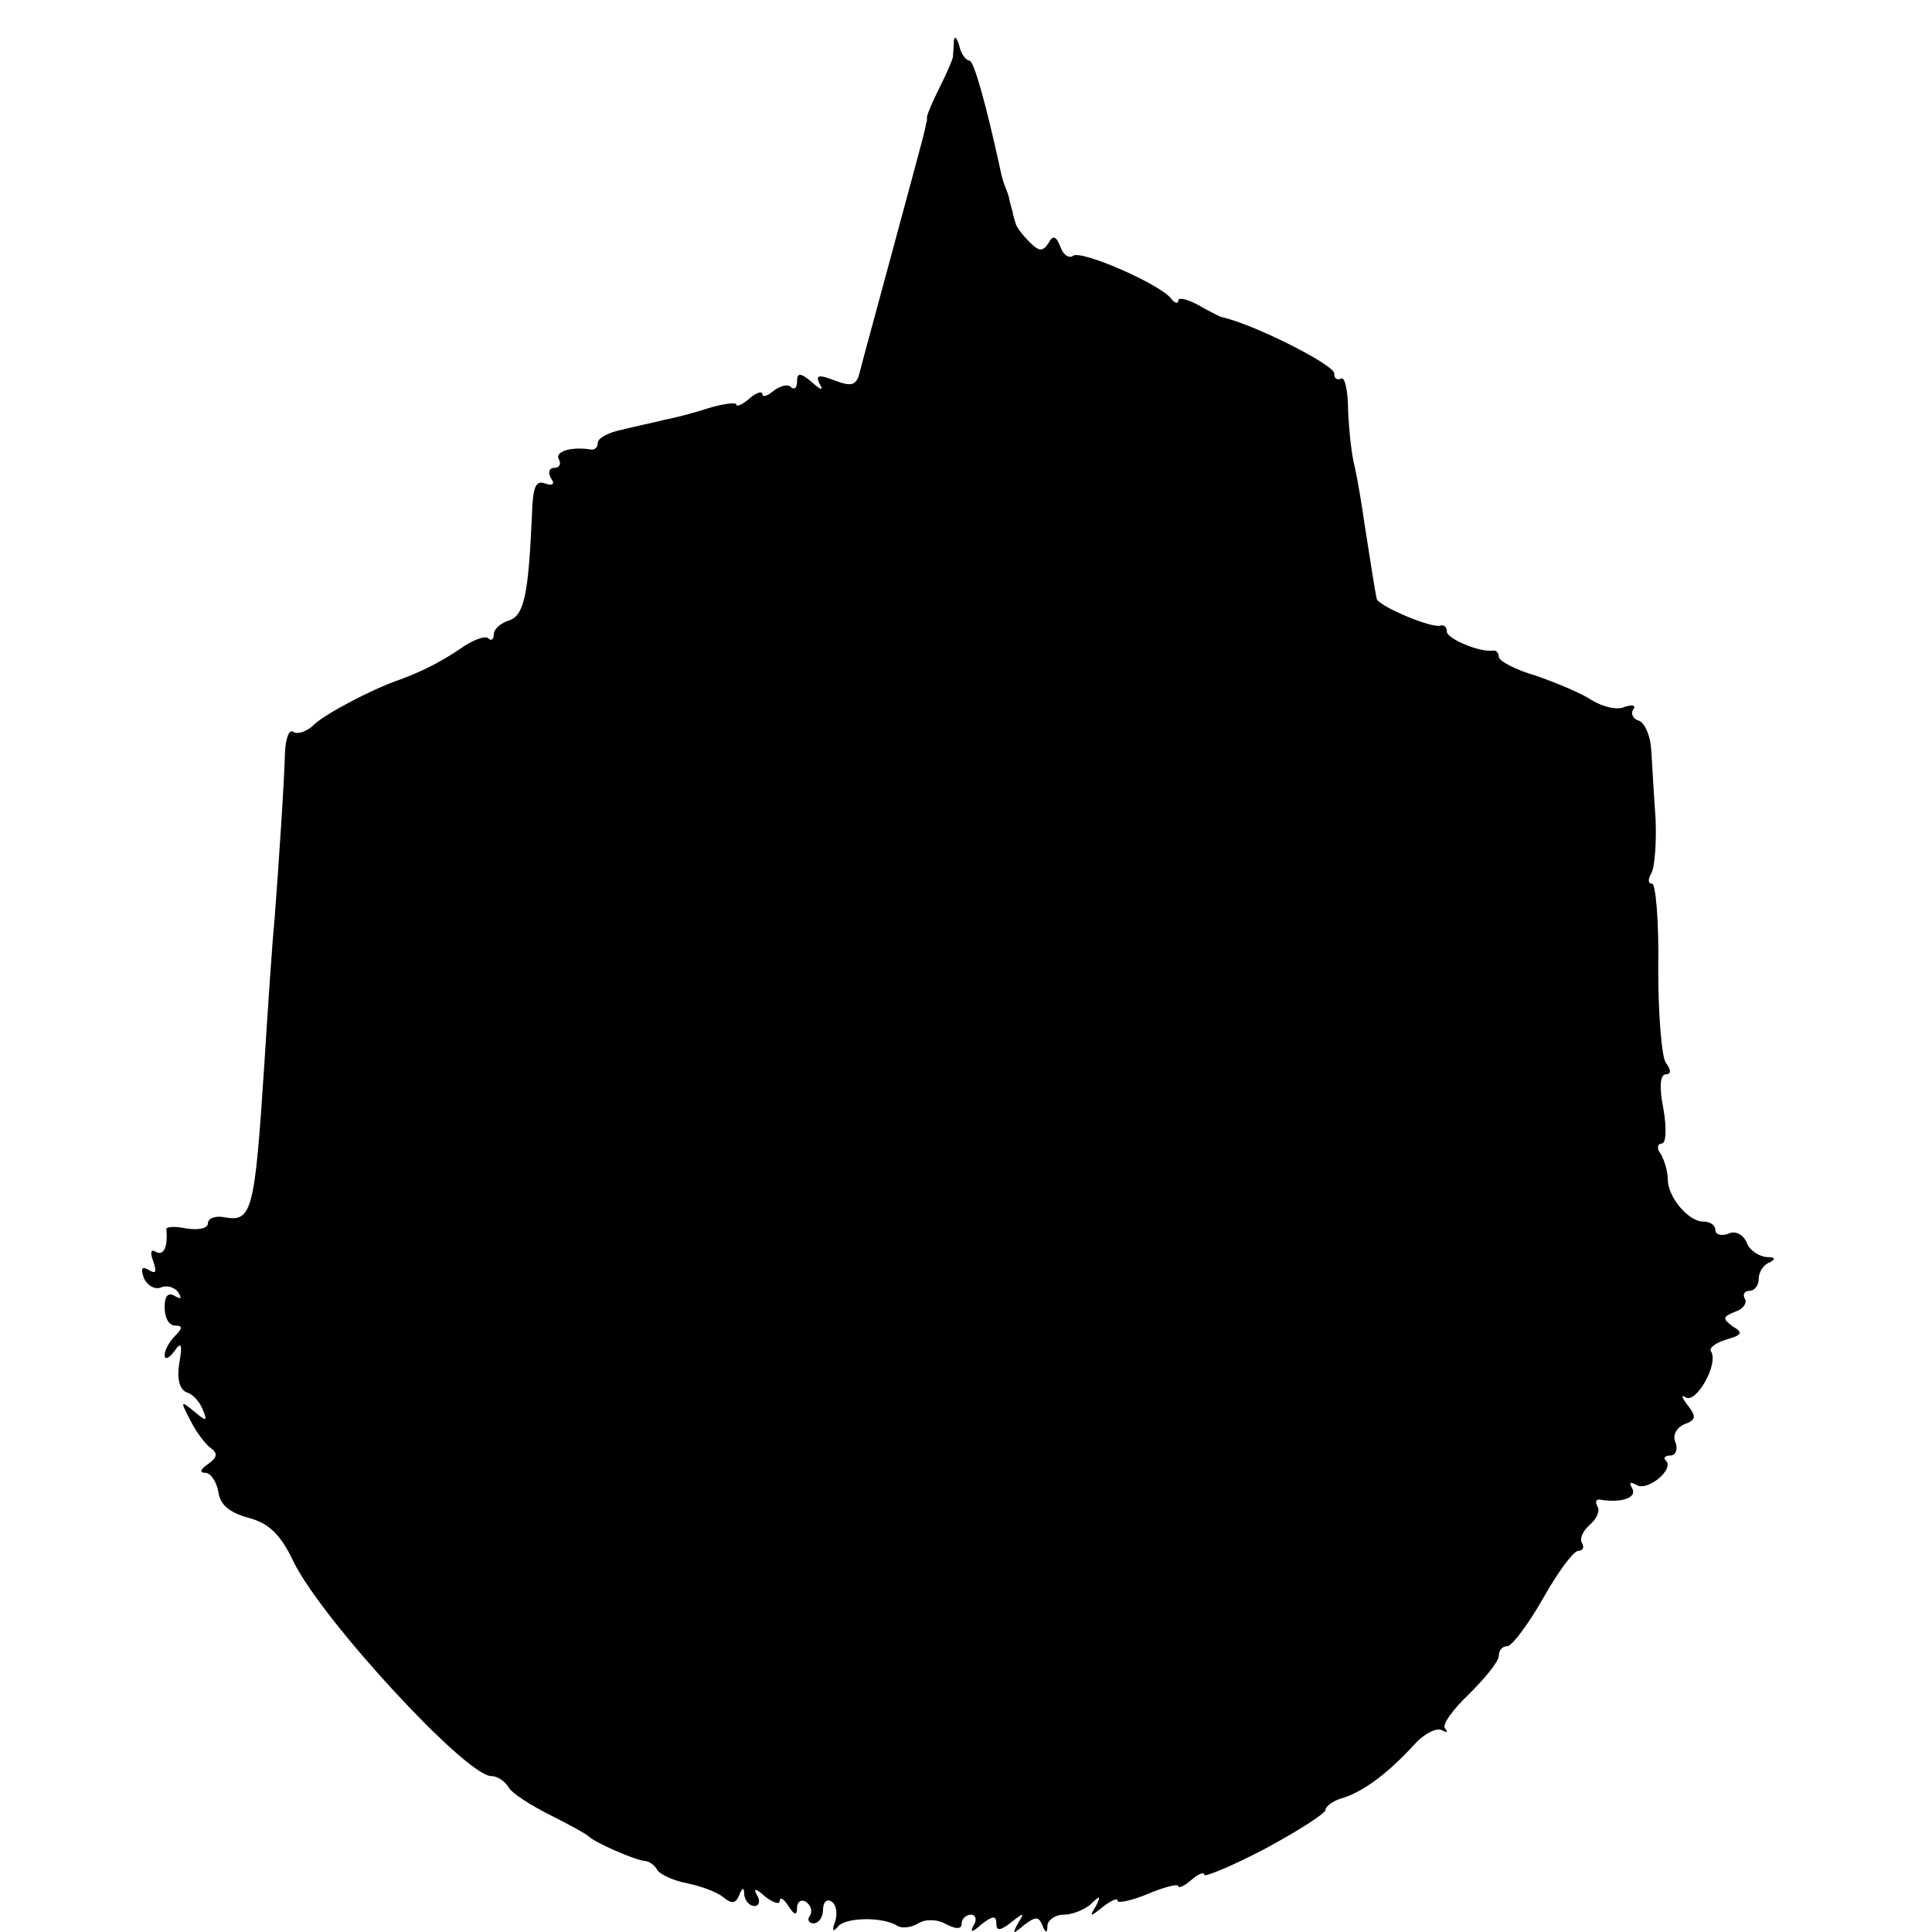
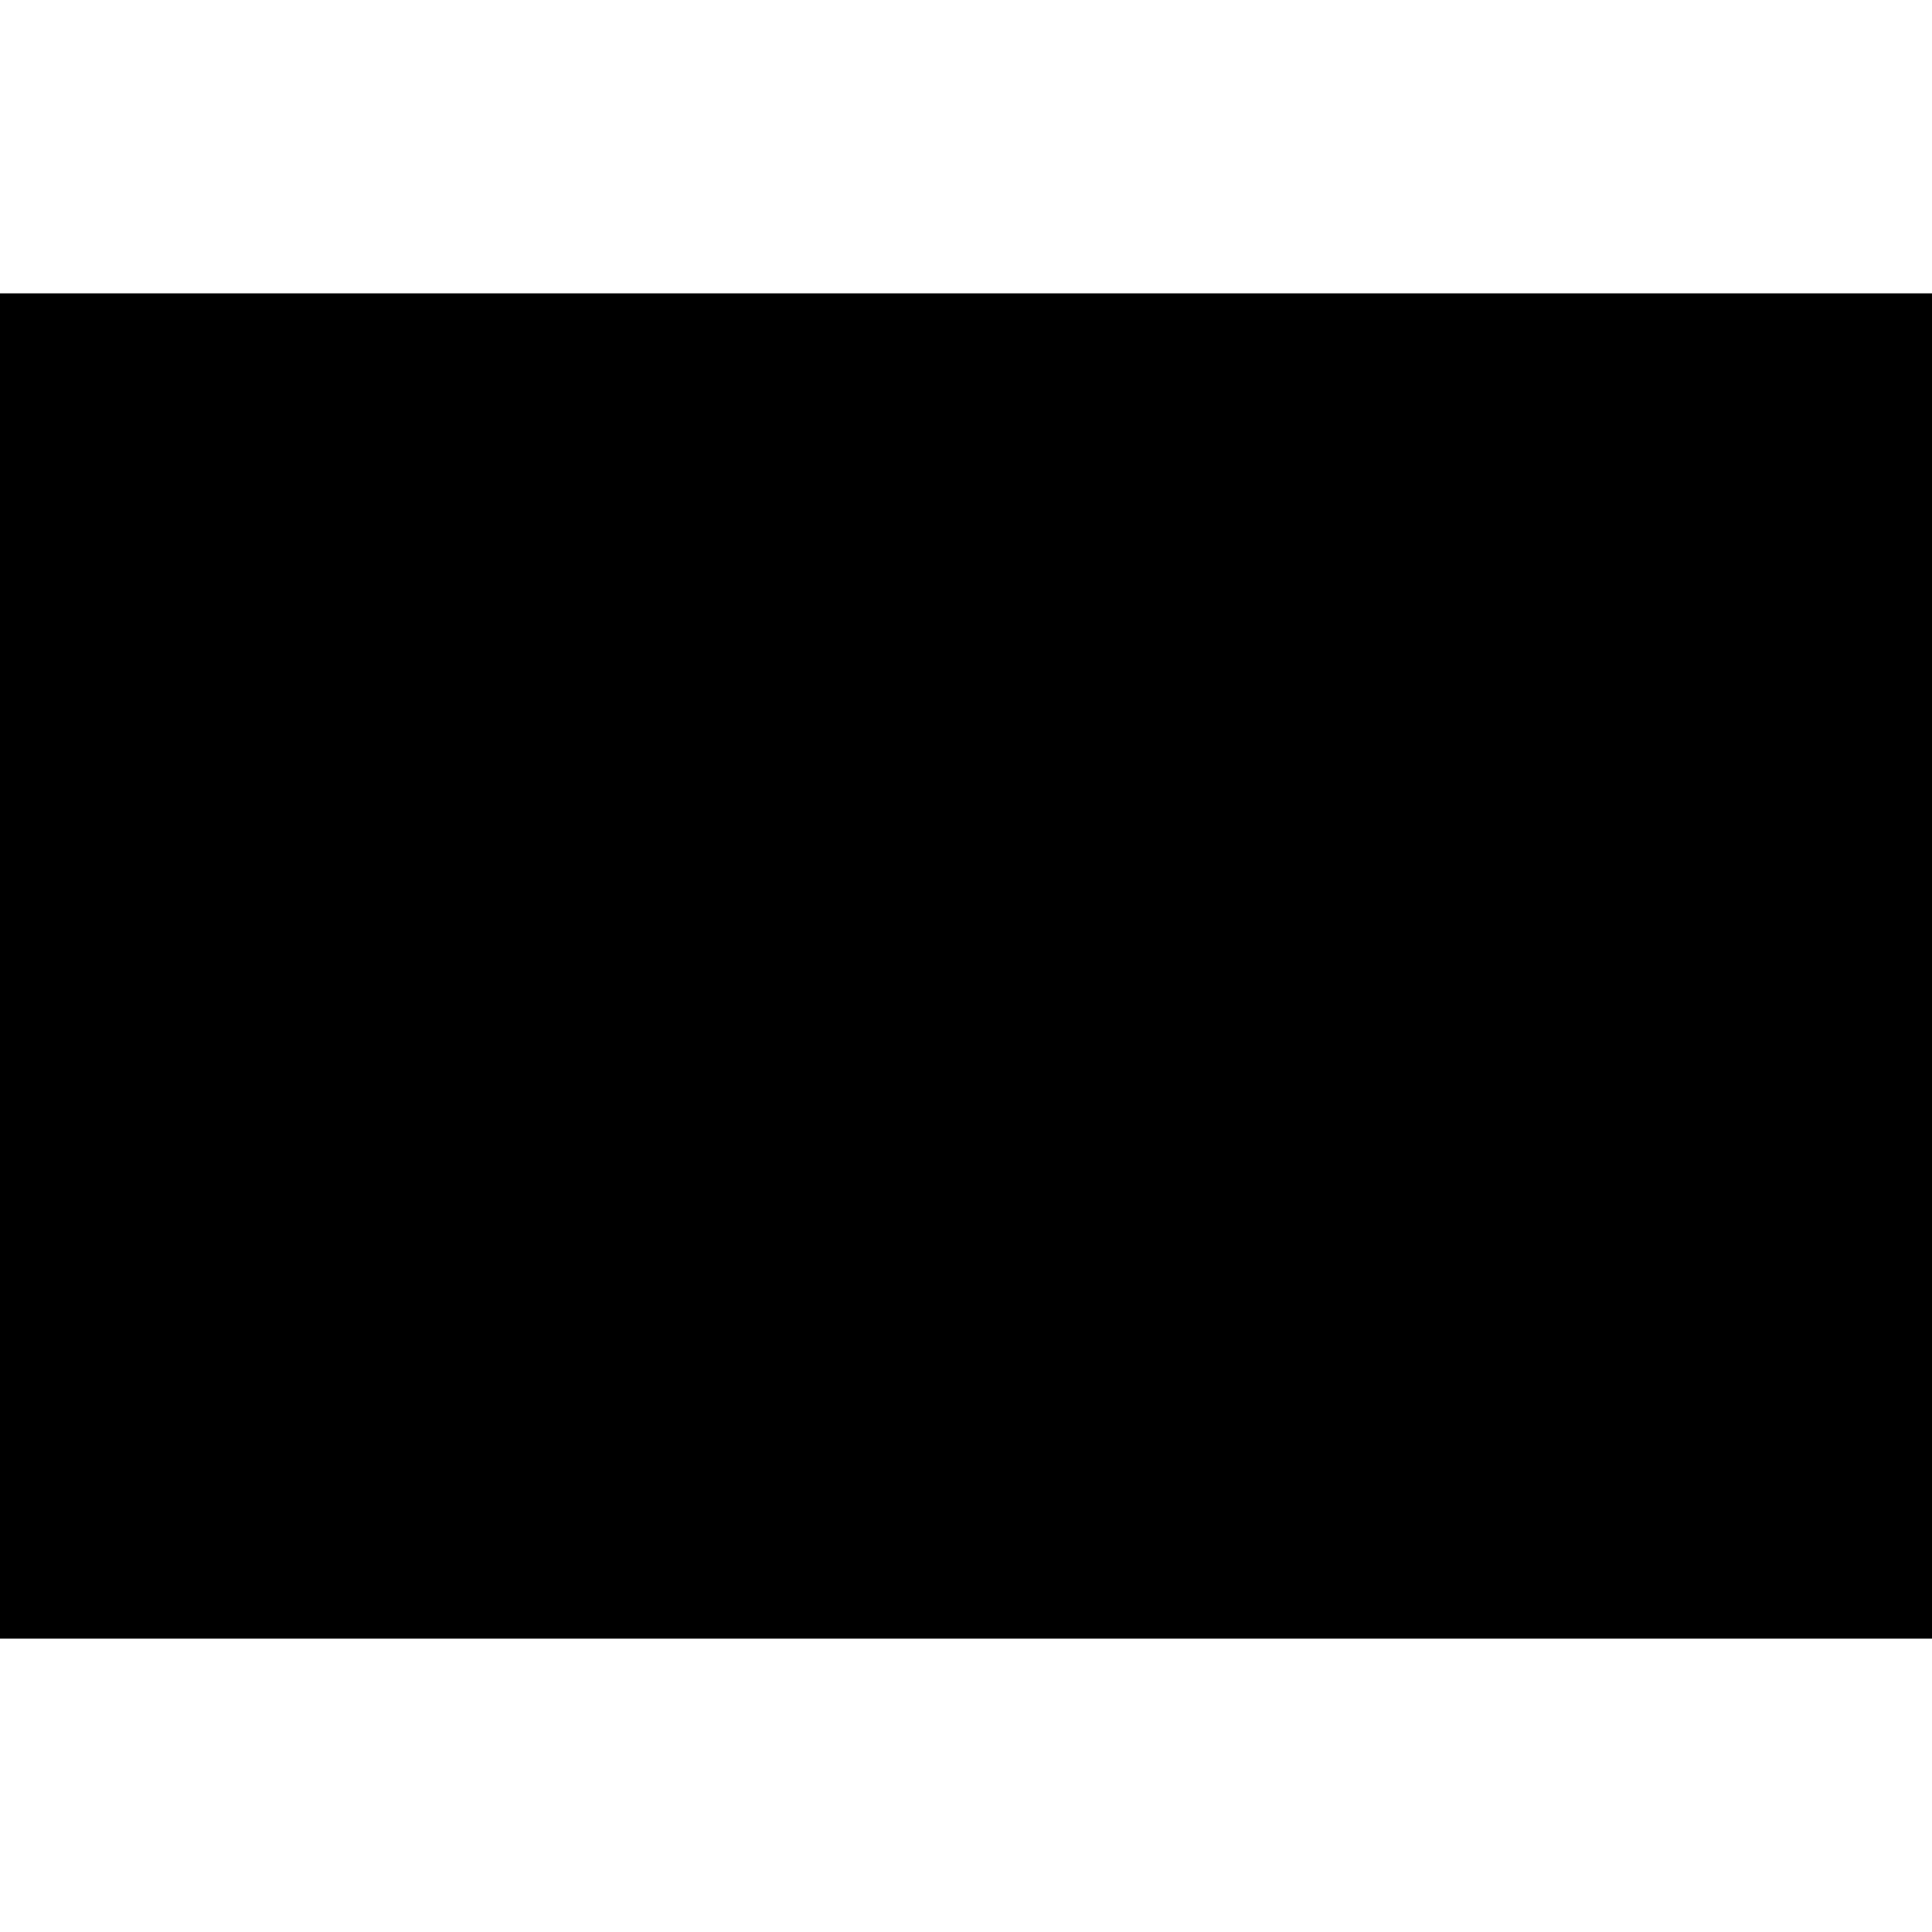
- <svg xmlns="http://www.w3.org/2000/svg" version="1.0" width="223pt" height="223pt" viewBox="0 0 223 223" preserveAspectRatio="xMidYMid meet">
-   <g transform="translate(0,223) scale(0.1,-0.1)" fill="#000000" stroke="none">
-     <path d="M1101 2183 c0 -7 -1 -15 -1 -18 0 -3 -7 -19 -15 -35 -8 -16 -15 -32 -15 -35 0 -3 0 -6 -1 -7 0 -2 -2 -10 -4 -18 -2 -8 -18 -67 -35 -130 -17 -63 -34 -125 -37 -137 -4 -18 -9 -20 -30 -12 -18 7 -22 6 -17 -4 5 -8 2 -8 -9 2 -13 11 -17 11 -17 1 0 -8 -3 -10 -7 -7 -3 4 -12 2 -20 -4 -7 -6 -13 -8 -13 -4 0 4 -7 2 -15 -5 -8 -7 -15 -10 -15 -7 0 3 -15 1 -32 -4 -18 -6 -42 -12 -53 -14 -11 -3 -32 -7 -47 -11 -16 -3 -28 -10 -28 -15 0 -5 -3 -8 -7 -8 -23 4 -43 -2 -38 -11 3 -5 1 -10 -5 -10 -6 0 -8 -5 -4 -12 5 -7 2 -9 -7 -6 -11 4 -14 -5 -15 -36 -4 -92 -9 -116 -26 -122 -10 -3 -18 -10 -18 -16 0 -6 -3 -8 -6 -5 -4 4 -19 -2 -33 -12 -22 -15 -46 -27 -71 -36 -32 -11 -86 -40 -97 -51 -8 -8 -19 -12 -24 -9 -5 4 -9 -6 -10 -22 -1 -38 -7 -126 -12 -193 -3 -30 -8 -107 -12 -170 -11 -168 -14 -181 -46 -175 -10 2 -19 -1 -19 -7 0 -6 -11 -8 -25 -6 -13 3 -24 2 -23 -1 2 -20 -3 -31 -12 -26 -6 4 -7 -1 -3 -11 4 -12 3 -15 -5 -10 -8 5 -10 2 -6 -9 4 -9 13 -14 20 -11 7 3 16 0 20 -6 4 -7 3 -8 -4 -4 -8 5 -12 0 -12 -13 0 -12 5 -21 12 -21 9 0 9 -3 0 -12 -7 -7 -12 -17 -12 -22 0 -6 5 -4 11 4 8 12 10 9 6 -13 -3 -18 0 -30 8 -34 8 -2 16 -12 19 -20 6 -14 4 -14 -10 -2 -16 13 -16 12 -4 -11 7 -14 18 -28 24 -32 8 -6 6 -11 -4 -18 -9 -6 -10 -10 -3 -10 6 0 13 -10 15 -22 2 -15 13 -24 35 -30 23 -6 37 -19 52 -51 33 -67 199 -247 228 -247 7 0 16 -6 20 -13 4 -7 26 -21 48 -32 22 -11 42 -22 45 -25 7 -7 53 -27 64 -28 5 0 12 -5 15 -11 4 -5 19 -12 35 -15 15 -3 34 -10 41 -16 10 -8 14 -7 18 2 4 10 6 10 6 1 1 -7 6 -13 12 -13 5 0 7 6 3 12 -5 9 -2 9 9 -1 9 -7 17 -10 17 -5 0 5 5 2 10 -6 7 -11 10 -11 10 -2 0 7 5 10 10 7 6 -4 8 -11 5 -16 -4 -5 -1 -9 4 -9 6 0 11 7 11 16 0 8 4 13 10 9 5 -3 7 -13 4 -23 -4 -10 -3 -13 3 -6 8 11 52 12 69 1 5 -3 16 -2 24 3 8 5 22 5 32 -1 12 -6 18 -6 18 1 0 5 5 10 11 10 5 0 7 -6 3 -12 -5 -9 -2 -9 9 1 13 10 17 10 17 1 0 -9 4 -9 17 1 15 12 16 12 8 -1 -7 -13 -6 -13 7 -2 13 10 17 10 21 0 4 -10 6 -10 6 0 1 6 9 12 19 12 10 0 24 6 31 12 11 11 12 10 6 -2 -8 -13 -7 -13 8 -1 9 7 17 11 17 7 0 -3 16 0 35 8 19 8 35 12 35 9 0 -3 7 0 15 7 8 7 15 10 15 6 0 -3 32 10 70 30 39 21 70 41 70 45 0 4 9 11 21 14 24 8 52 29 82 62 11 12 25 19 31 16 6 -3 8 -3 4 2 -4 4 9 22 28 40 18 18 34 37 34 44 0 6 4 11 10 11 5 0 24 25 41 55 17 30 35 55 41 55 5 0 7 4 4 9 -3 5 1 14 9 21 8 7 12 16 9 21 -3 5 -2 9 3 8 24 -4 43 2 37 13 -4 7 -3 8 5 4 12 -8 44 18 34 28 -4 3 -1 6 5 6 6 0 9 7 6 15 -4 8 1 17 10 21 14 5 14 9 4 22 -7 9 -8 13 -2 9 12 -7 38 39 29 53 -3 4 5 10 18 14 18 5 19 8 7 15 -12 9 -12 11 3 17 9 3 14 10 11 15 -3 5 0 9 5 9 6 0 11 6 11 14 0 8 6 17 13 19 7 4 6 6 -4 6 -9 1 -20 8 -23 17 -4 9 -13 14 -21 10 -8 -3 -15 -1 -15 4 0 6 -6 10 -14 10 -17 0 -41 28 -41 49 0 9 -4 22 -8 29 -5 6 -4 12 1 12 5 0 6 17 2 40 -5 25 -4 40 3 40 6 0 6 5 0 13 -5 6 -9 56 -9 109 1 54 -3 98 -7 98 -5 0 -5 5 -1 12 4 7 6 35 5 62 -2 28 -4 64 -5 80 -1 16 -7 31 -14 34 -7 2 -10 8 -7 13 4 5 -1 6 -10 3 -8 -4 -25 0 -38 8 -12 8 -41 20 -64 28 -24 7 -43 17 -43 22 0 4 -3 8 -7 7 -16 -2 -53 14 -53 22 0 5 -3 8 -7 7 -10 -4 -73 23 -74 31 -2 9 -7 42 -14 86 -3 22 -8 51 -11 65 -4 14 -7 44 -8 67 0 22 -4 39 -8 36 -5 -2 -8 0 -8 6 0 10 -93 57 -130 65 -3 1 -15 7 -27 14 -13 7 -23 9 -23 5 0 -4 -4 -3 -8 2 -11 16 -102 56 -113 50 -5 -4 -12 1 -15 10 -5 13 -9 14 -14 4 -7 -10 -11 -9 -22 2 -8 8 -15 17 -16 22 -1 4 -3 9 -3 12 -1 3 -3 10 -4 15 -1 6 -4 12 -5 15 -1 3 -3 8 -4 13 -18 83 -32 132 -37 132 -4 0 -10 8 -12 18 -3 9 -5 11 -6 5z" />
+ <svg xmlns="http://www.w3.org/2000/svg" version="1.0" width="652pt" height="652pt" viewBox="0 0 652 652" preserveAspectRatio="xMidYMid meet">
+   <g transform="translate(0,652) scale(0.1,-0.1)" fill="#000000" stroke="none">
+     <path d="M0 3260 l0 -2270 3260 0 3260 0 0 2270 0 2270 -3260 0 -3260 0 0 -2270z" />
  </g>
</svg>
